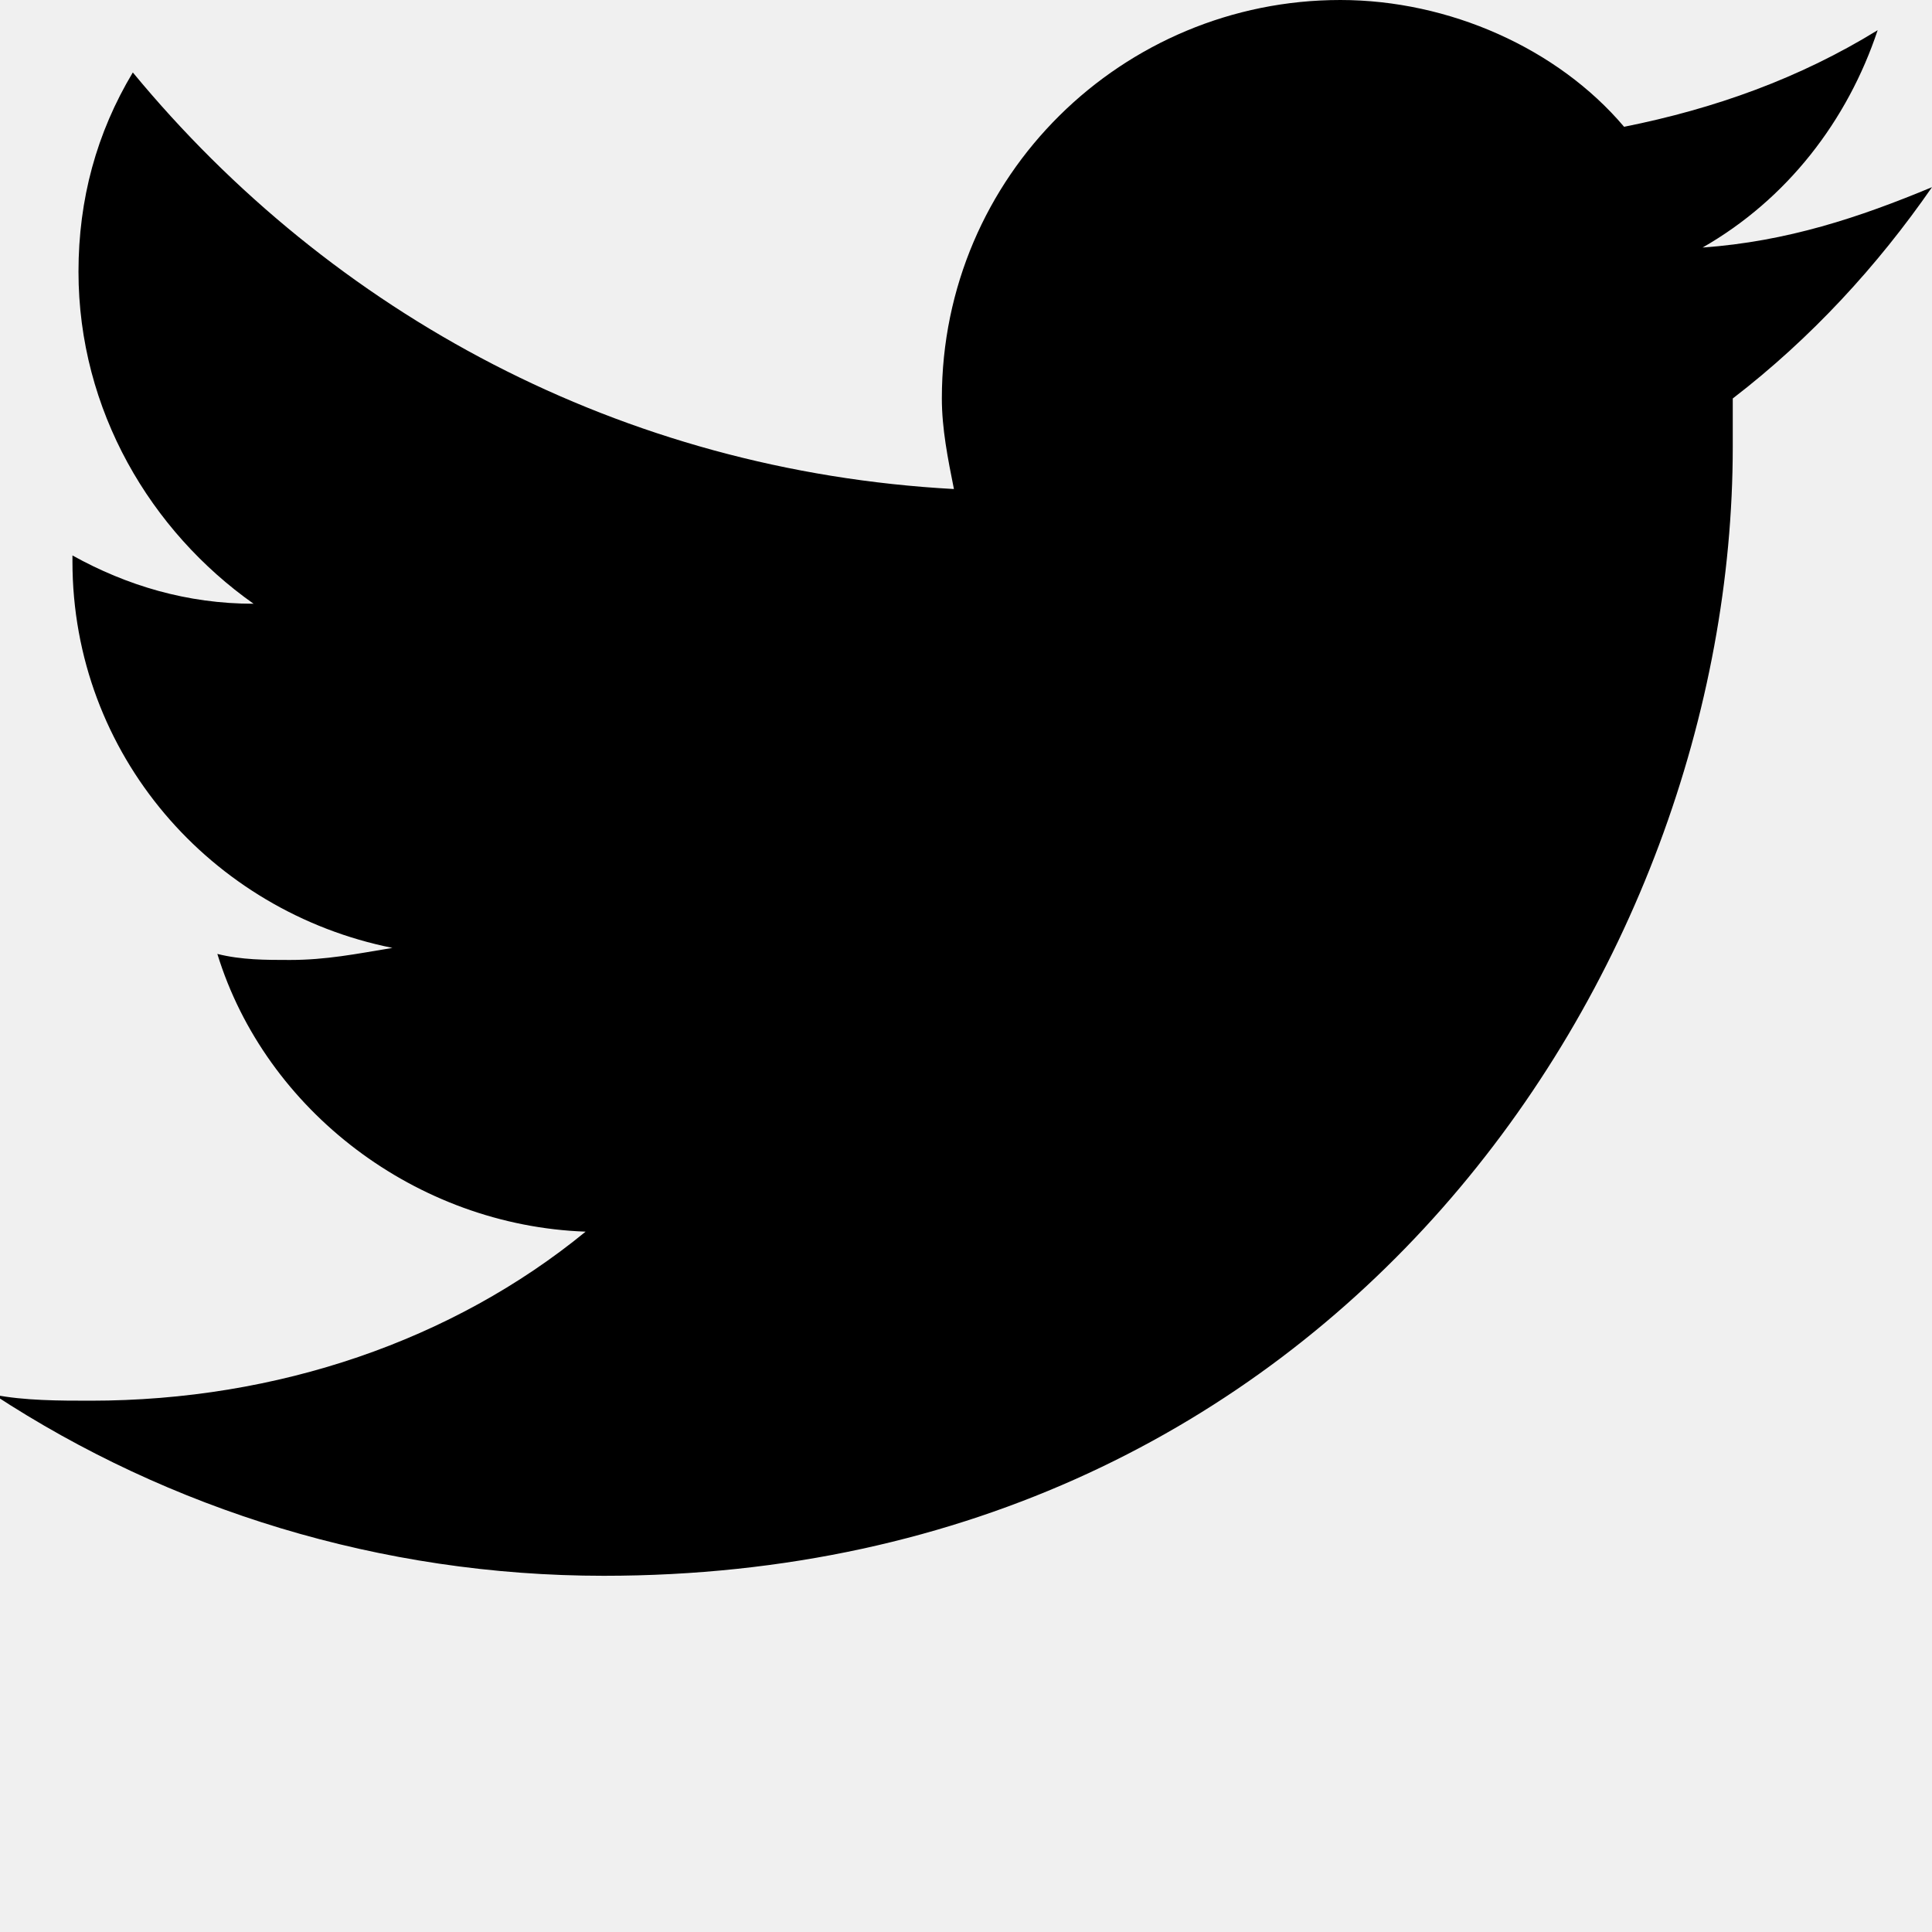
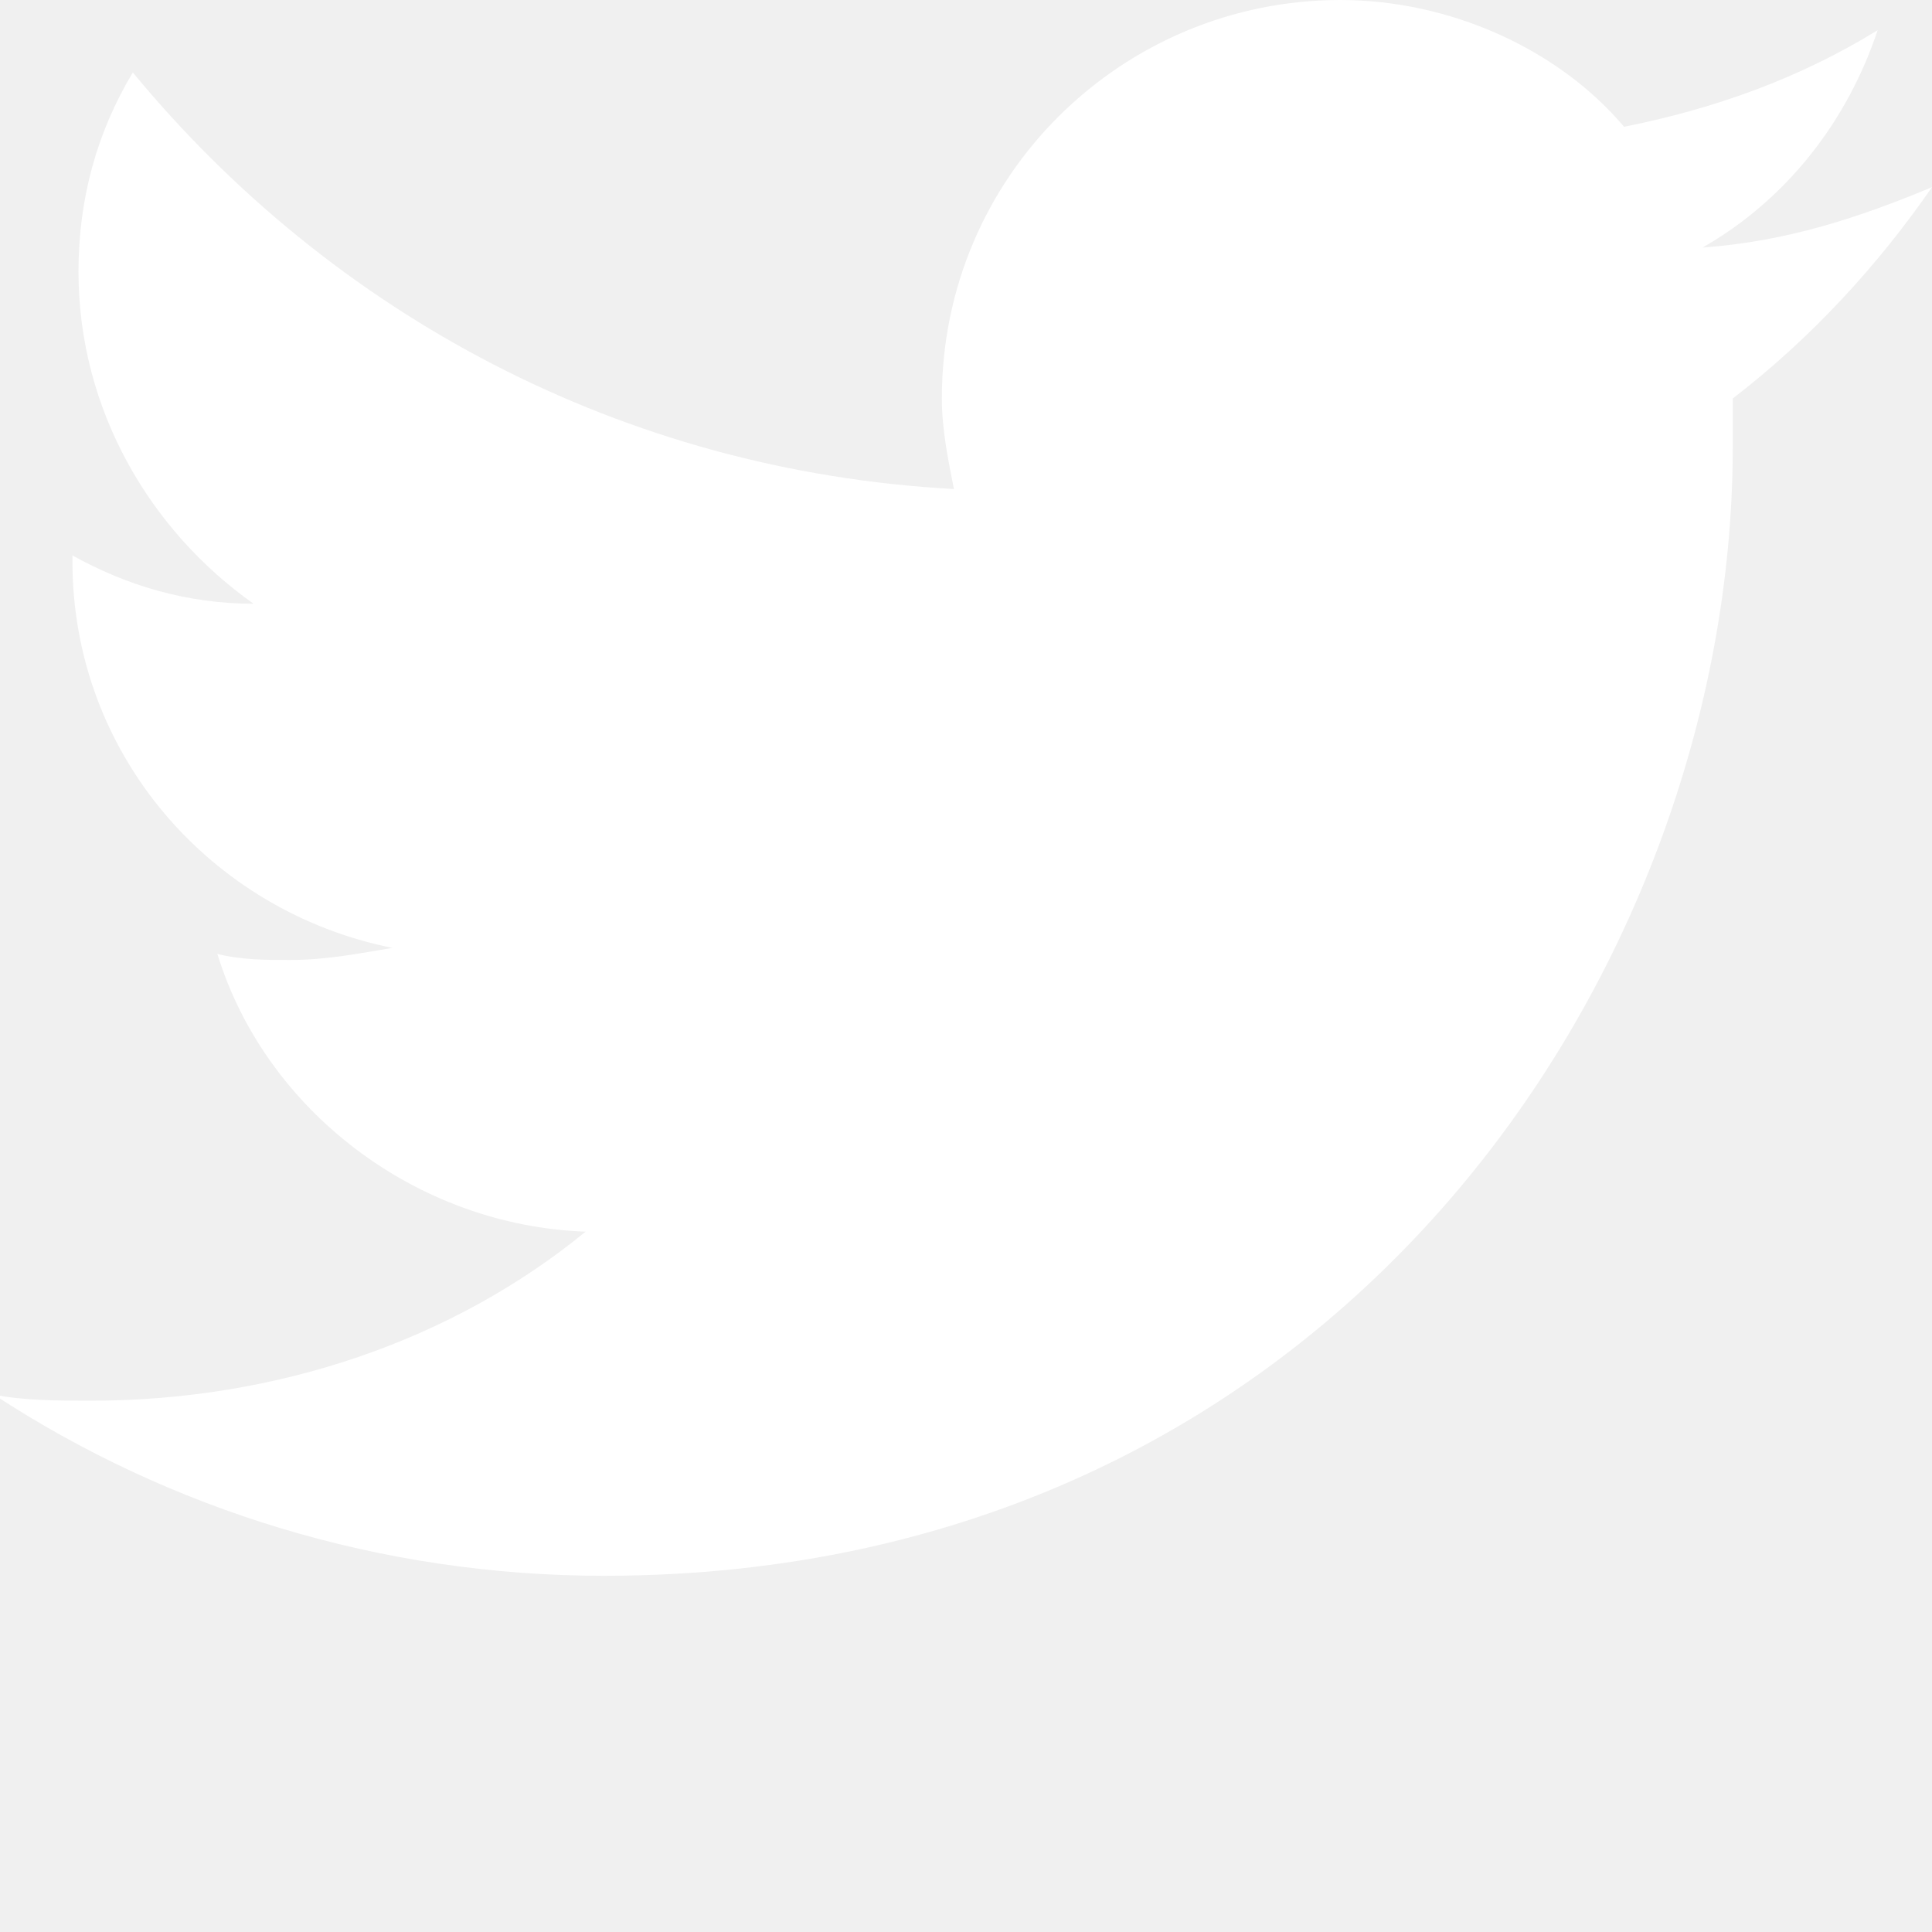
- <svg xmlns="http://www.w3.org/2000/svg" viewBox="0 0 32 32">
-   <path d="M32 3.1c-1.2.5-2.4.9-3.8 1 1.4-.8 2.4-2.1 2.9-3.6-1.3.8-2.7 1.3-4.2 1.6C25.8.8 24 0 22.2 0c-3.6 0-6.6 2.9-6.6 6.6 0 .5.1 1 .2 1.5-5.5-.3-10.3-2.9-13.6-6.9-.6 1-.9 2.1-.9 3.3 0 2.3 1.2 4.3 2.9 5.5-1.1 0-2.1-.3-3-.8v.1c0 3.2 2.3 5.8 5.3 6.4-.6.1-1.1.2-1.7.2-.4 0-.8 0-1.2-.1.8 2.6 3.3 4.5 6.1 4.6-2.2 1.8-5.1 2.8-8.2 2.8-.5 0-1.1 0-1.6-.1 2.9 1.9 6.4 3 10.1 3 12.1 0 18.7-10 18.7-18.7v-.8c1.3-1 2.4-2.2 3.3-3.5z" />
+ <svg xmlns="http://www.w3.org/2000/svg" width="32" height="32" viewBox="0 0 32 32">
+   <path fill="#fff" d="M32 3.1c-1.2.5-2.4.9-3.8 1 1.4-.8 2.4-2.1 2.9-3.6-1.3.8-2.7 1.3-4.2 1.6C25.8.8 24 0 22.2 0c-3.6 0-6.6 2.9-6.6 6.6 0 .5.1 1 .2 1.5-5.5-.3-10.3-2.9-13.6-6.9-.6 1-.9 2.1-.9 3.3 0 2.3 1.2 4.3 2.9 5.5-1.1 0-2.1-.3-3-.8v.1c0 3.2 2.3 5.8 5.3 6.4-.6.1-1.1.2-1.7.2-.4 0-.8 0-1.2-.1.8 2.6 3.3 4.5 6.1 4.6-2.2 1.8-5.1 2.8-8.2 2.8-.5 0-1.1 0-1.6-.1 2.9 1.9 6.4 3 10.1 3 12.1 0 18.7-10 18.7-18.7v-.8c1.3-1 2.4-2.2 3.3-3.5z" />
</svg>
